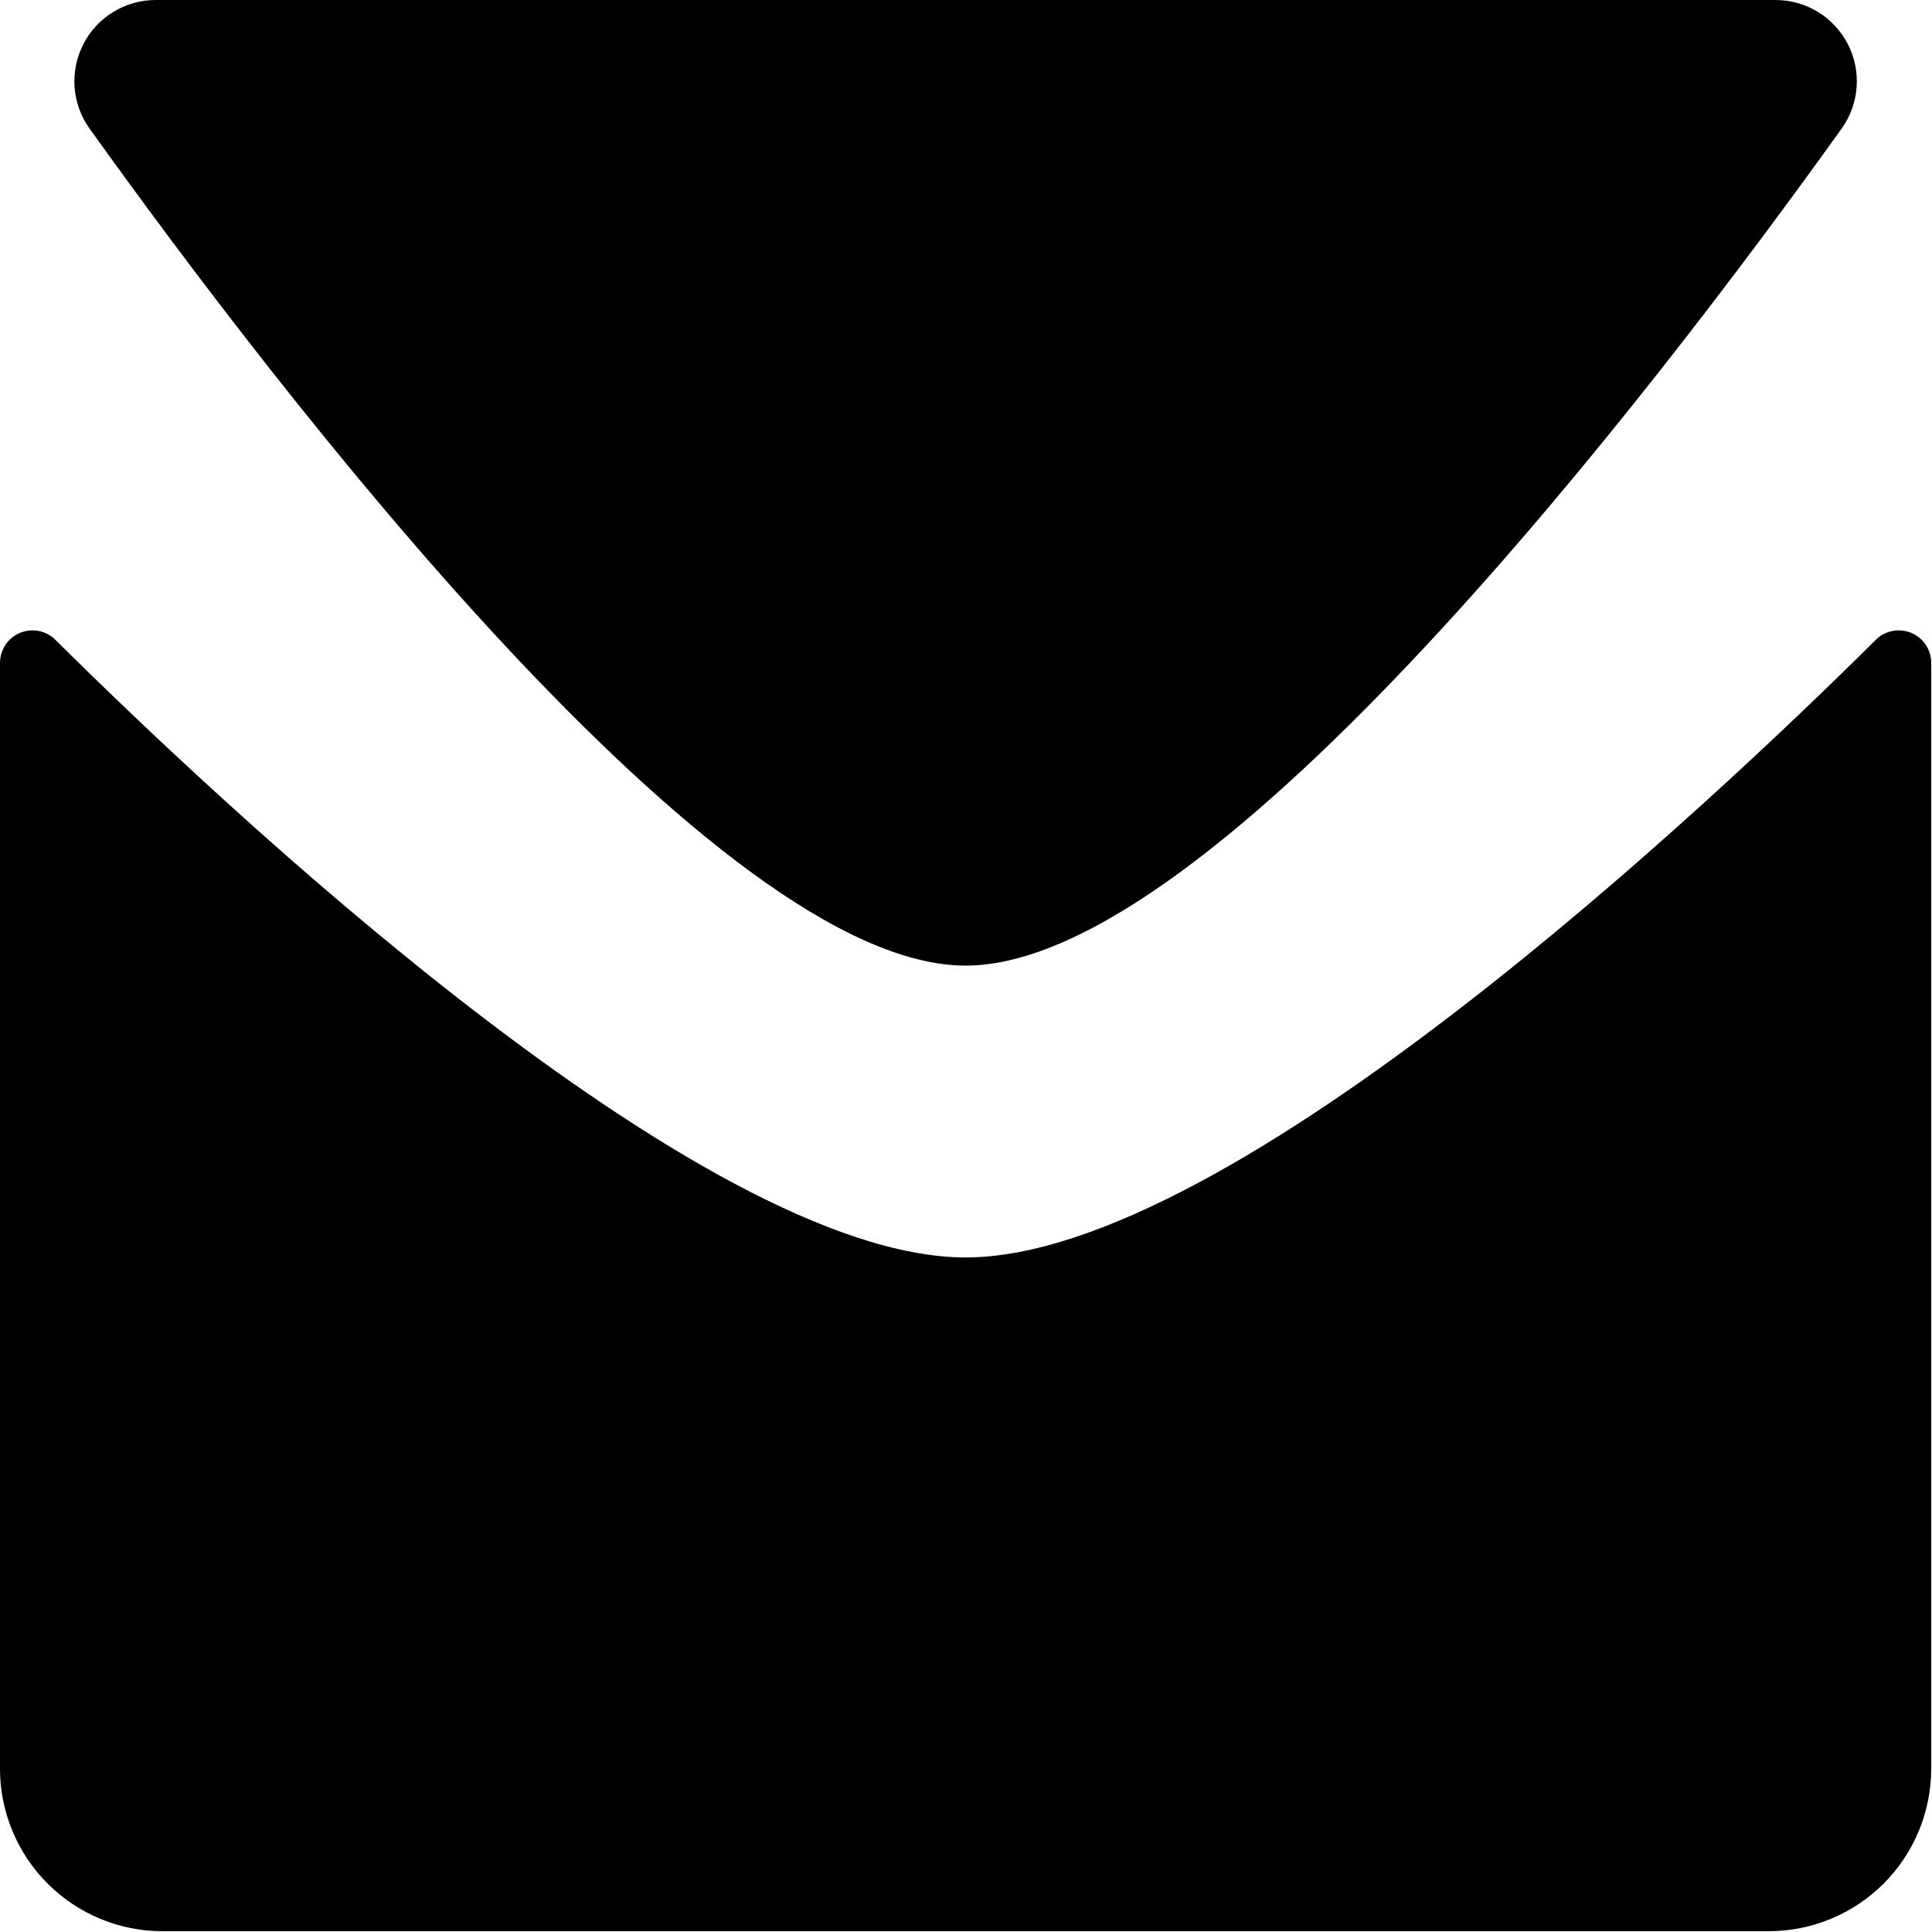
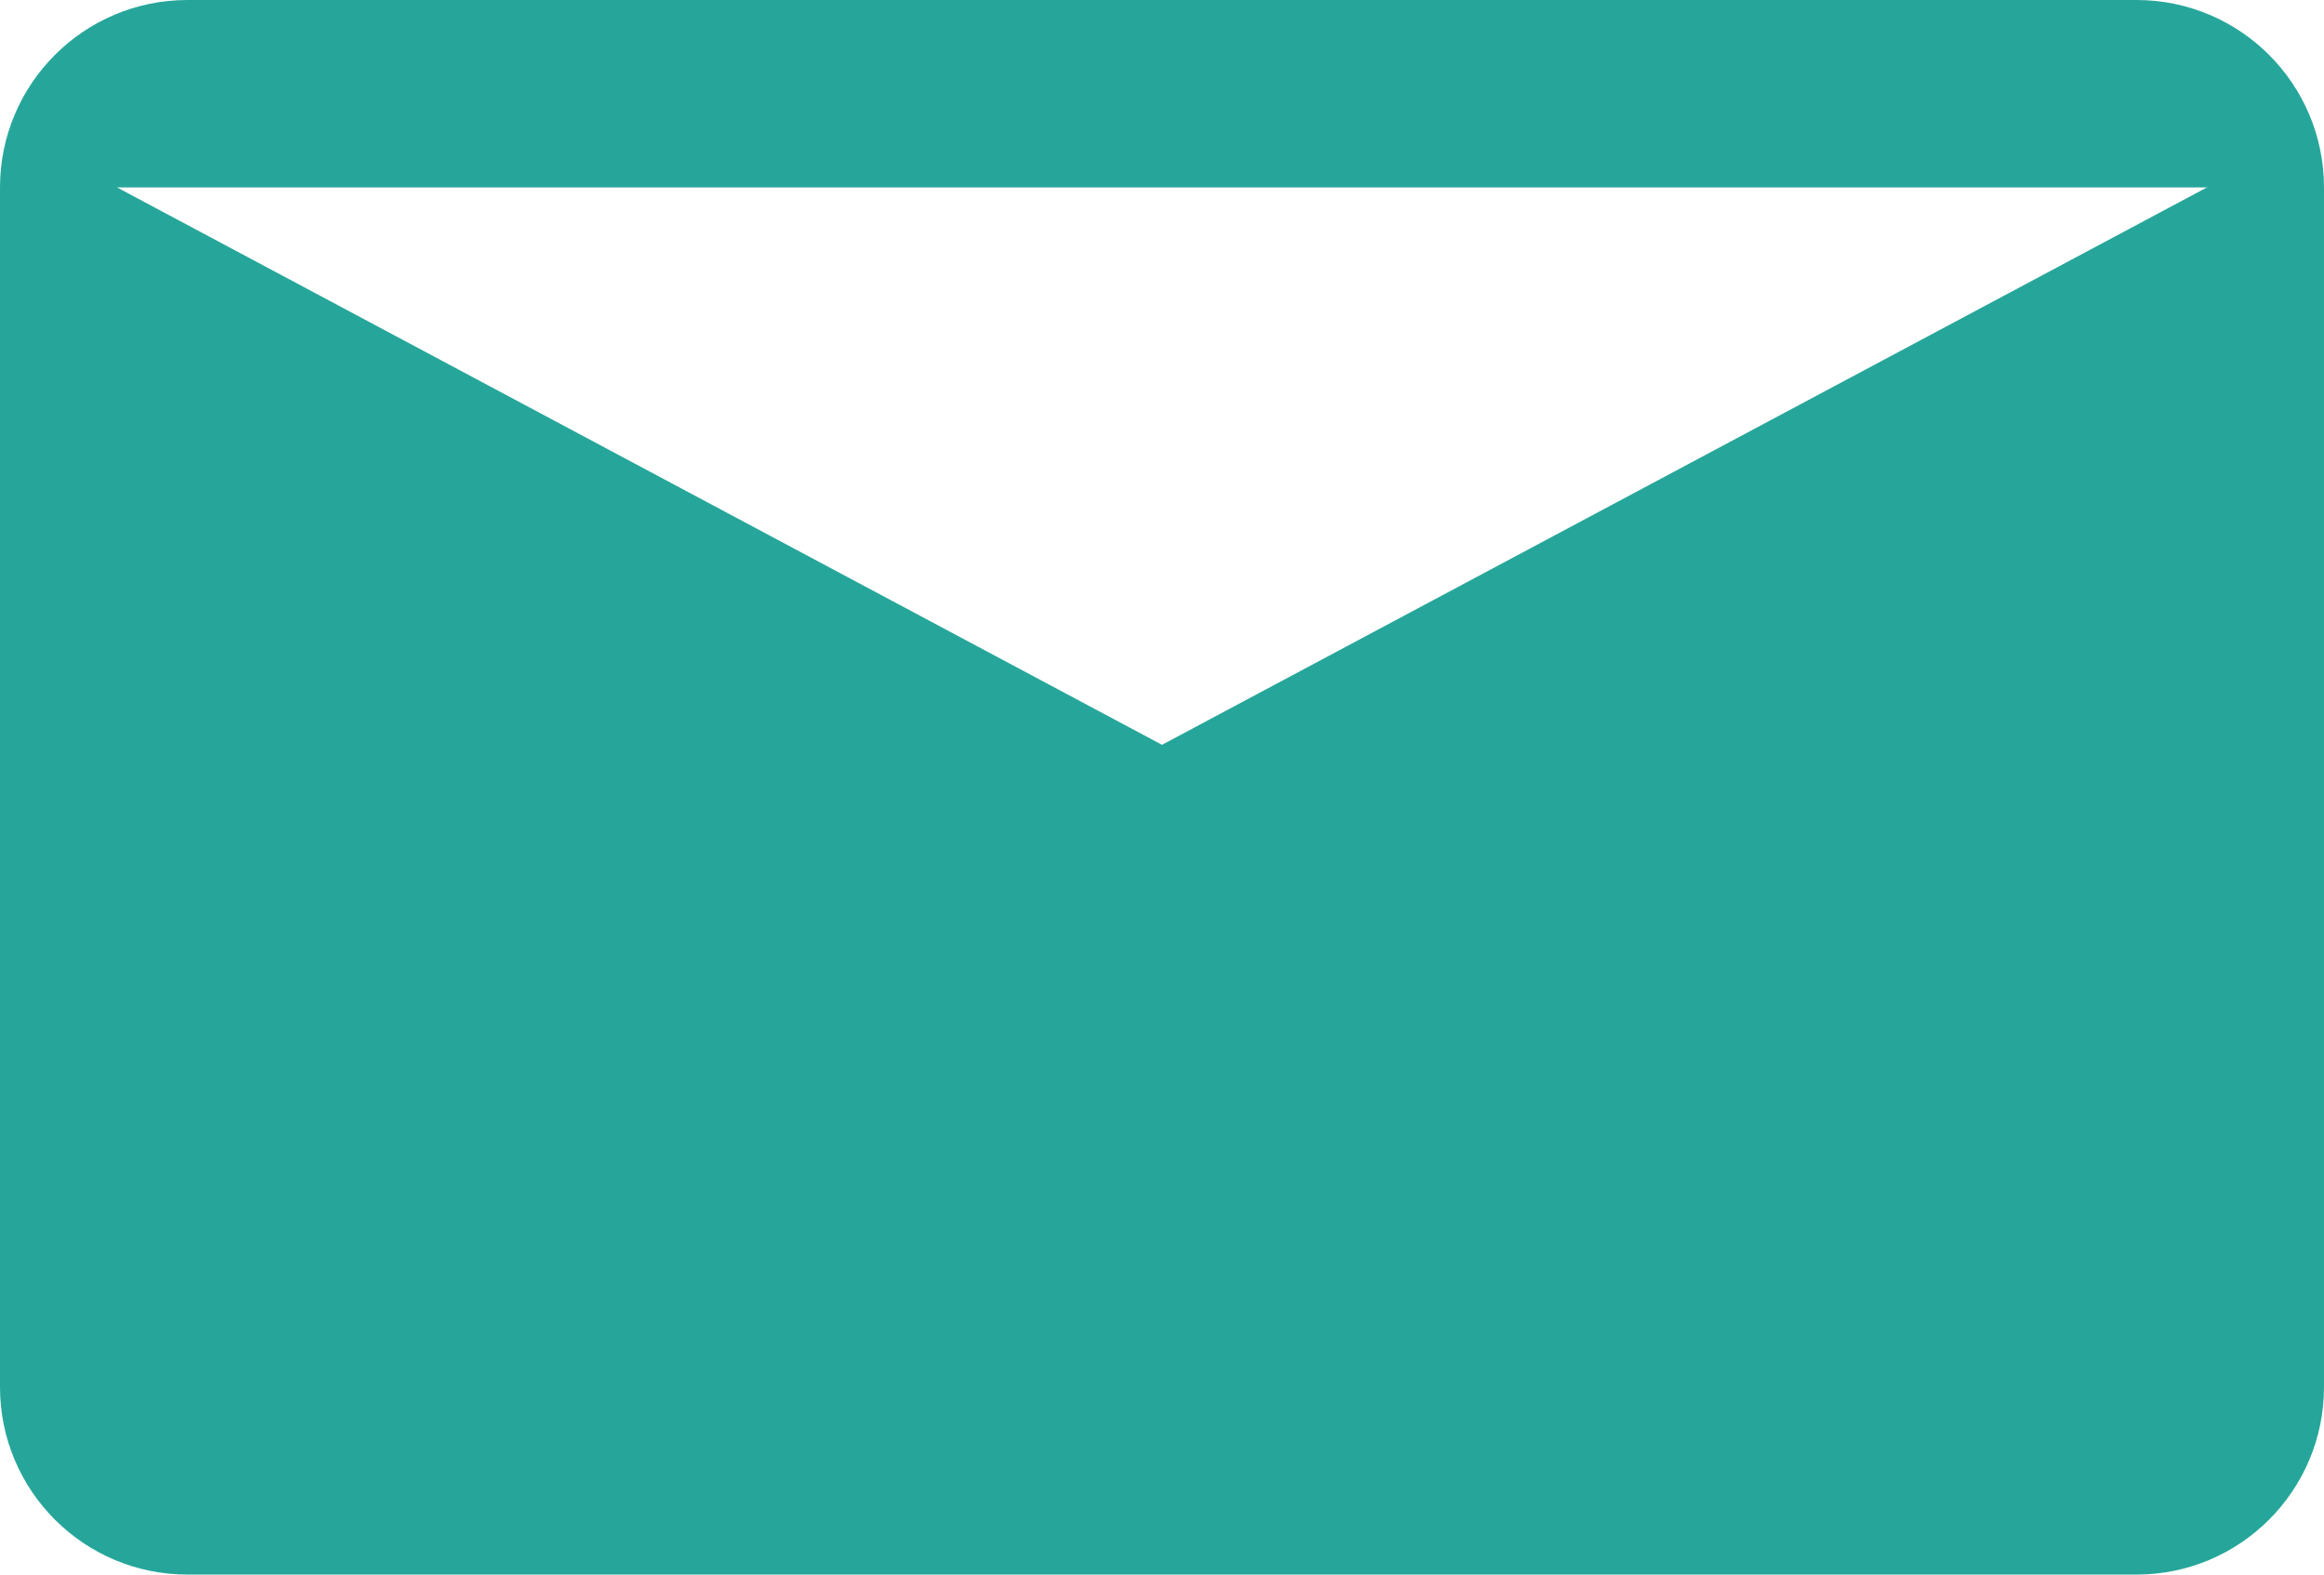
- <svg xmlns="http://www.w3.org/2000/svg" width="100%" height="100%" viewBox="0 0 1238 1238" version="1.1" xml:space="preserve" style="fill-rule:evenodd;clip-rule:evenodd;stroke-linejoin:round;stroke-miterlimit:2;">
-   <path d="M618.75,805.761c-169.606,0 -478.683,-291.954 -583.157,-395.696c-5.949,-5.976 -14.915,-7.774 -22.71,-4.556c-7.794,3.219 -12.878,10.819 -12.878,19.252c-0.005,137.976 -0.005,522.126 -0.005,708.572c0,27.627 10.975,54.122 30.51,73.657c19.535,19.535 46.03,30.51 73.657,30.51c233.35,0 795.816,0 1029.17,0c27.627,0 54.122,-10.975 73.657,-30.51c19.535,-19.535 30.51,-46.03 30.51,-73.657c0,-186.446 0,-570.596 0,-708.572c-0,-8.435 -5.086,-16.037 -12.882,-19.256c-7.796,-3.219 -16.763,-1.42 -22.715,4.557c-104.47,103.745 -413.547,395.699 -583.153,395.699Z" />
-   <path d="M99.743,0c-19.491,-0 -37.35,10.882 -46.287,28.204c-8.936,17.322 -7.453,38.183 3.844,54.066c120.565,168.351 402.362,536.48 561.45,536.48c159.088,0 440.885,-368.129 561.441,-536.486c11.295,-15.88 12.777,-36.737 3.843,-54.055c-8.934,-17.318 -26.79,-28.198 -46.277,-28.198c-232.049,-0.011 -805.965,-0.011 -1038.01,-0.011Z" />
+ <svg xmlns="http://www.w3.org/2000/svg" width="100%" height="100%" viewBox="0 0 124 84" version="1.1" xml:space="preserve" style="fill-rule:evenodd;clip-rule:evenodd;stroke-linecap:round;stroke-linejoin:round;stroke-miterlimit:1.5;">
+   <g transform="matrix(1,0,0,1,-50.5973,-456.847)">
+     <path d="M172.597,466.847C172.597,462.431 169.013,458.847 164.597,458.847L60.597,458.847C56.182,458.847 52.597,462.431 52.597,466.847L52.597,530.847C52.597,535.262 56.182,538.847 60.597,538.847L164.597,538.847C169.013,538.847 172.597,535.262 172.597,530.847L172.597,466.847ZM52.597,466.847L112.597,498.847L172.597,466.847" style="fill:rgb(38,166,154);stroke:rgb(38,166,154);stroke-width:4px;" />
+   </g>
</svg>
